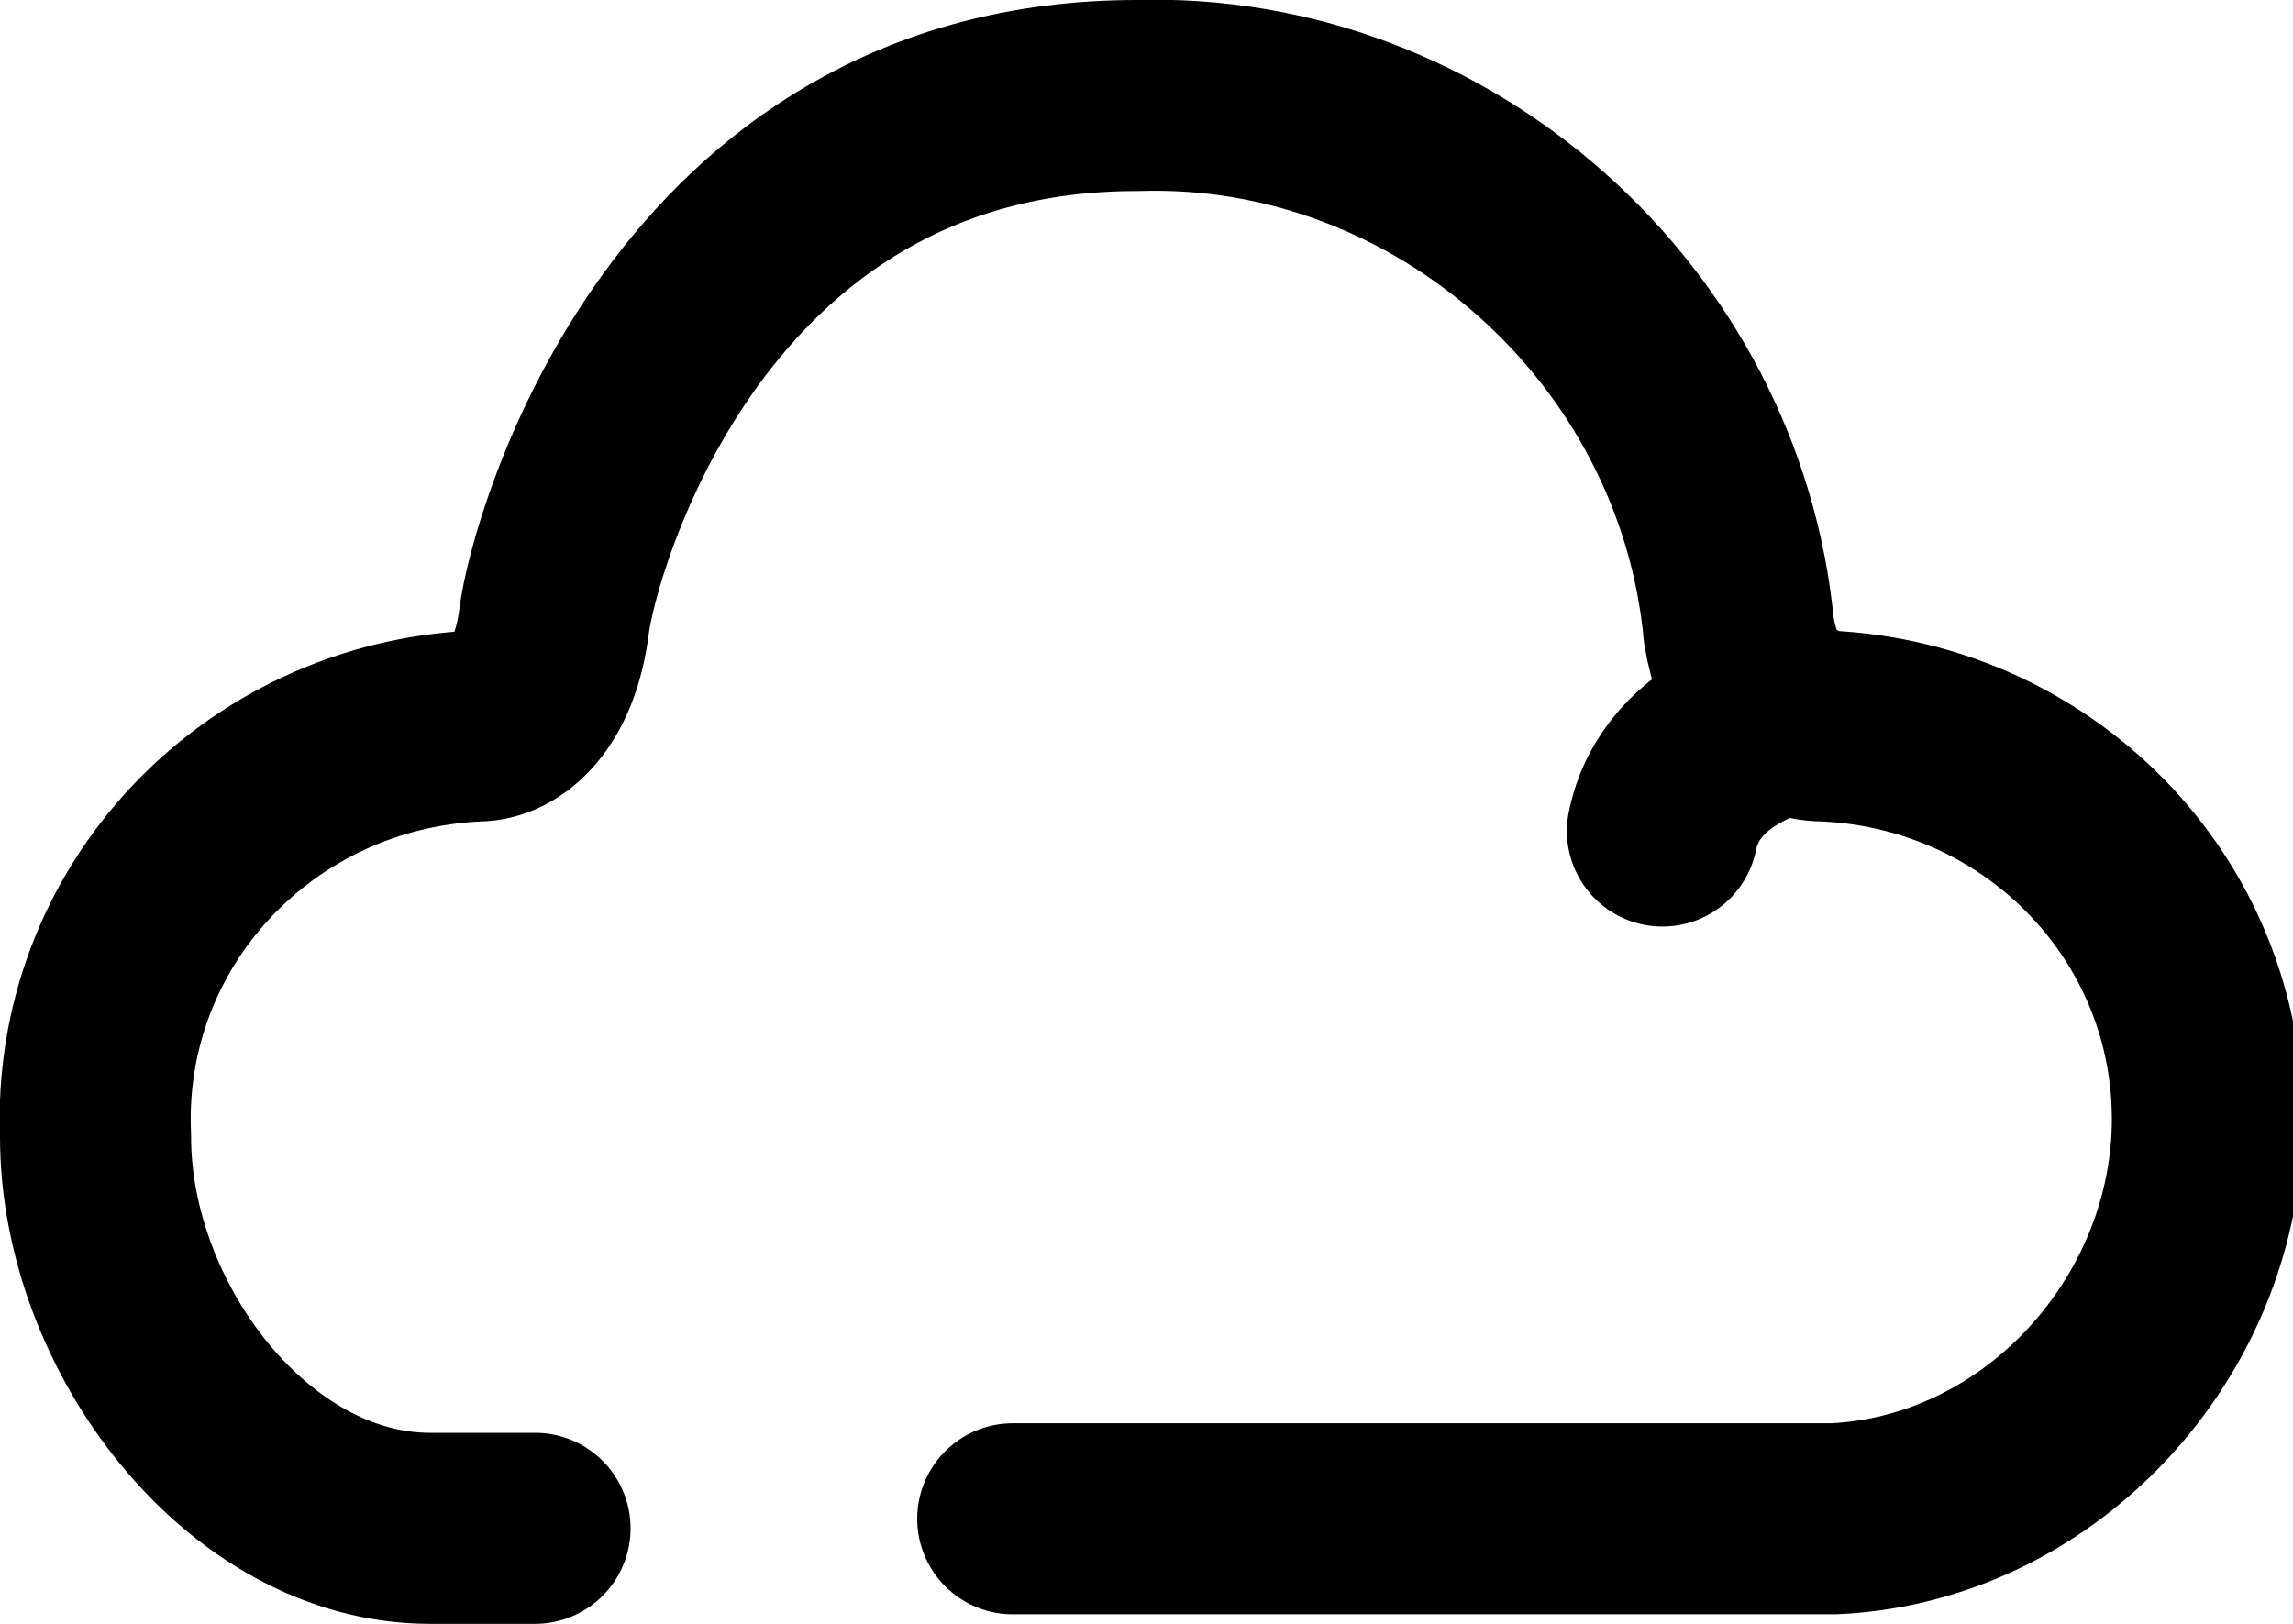
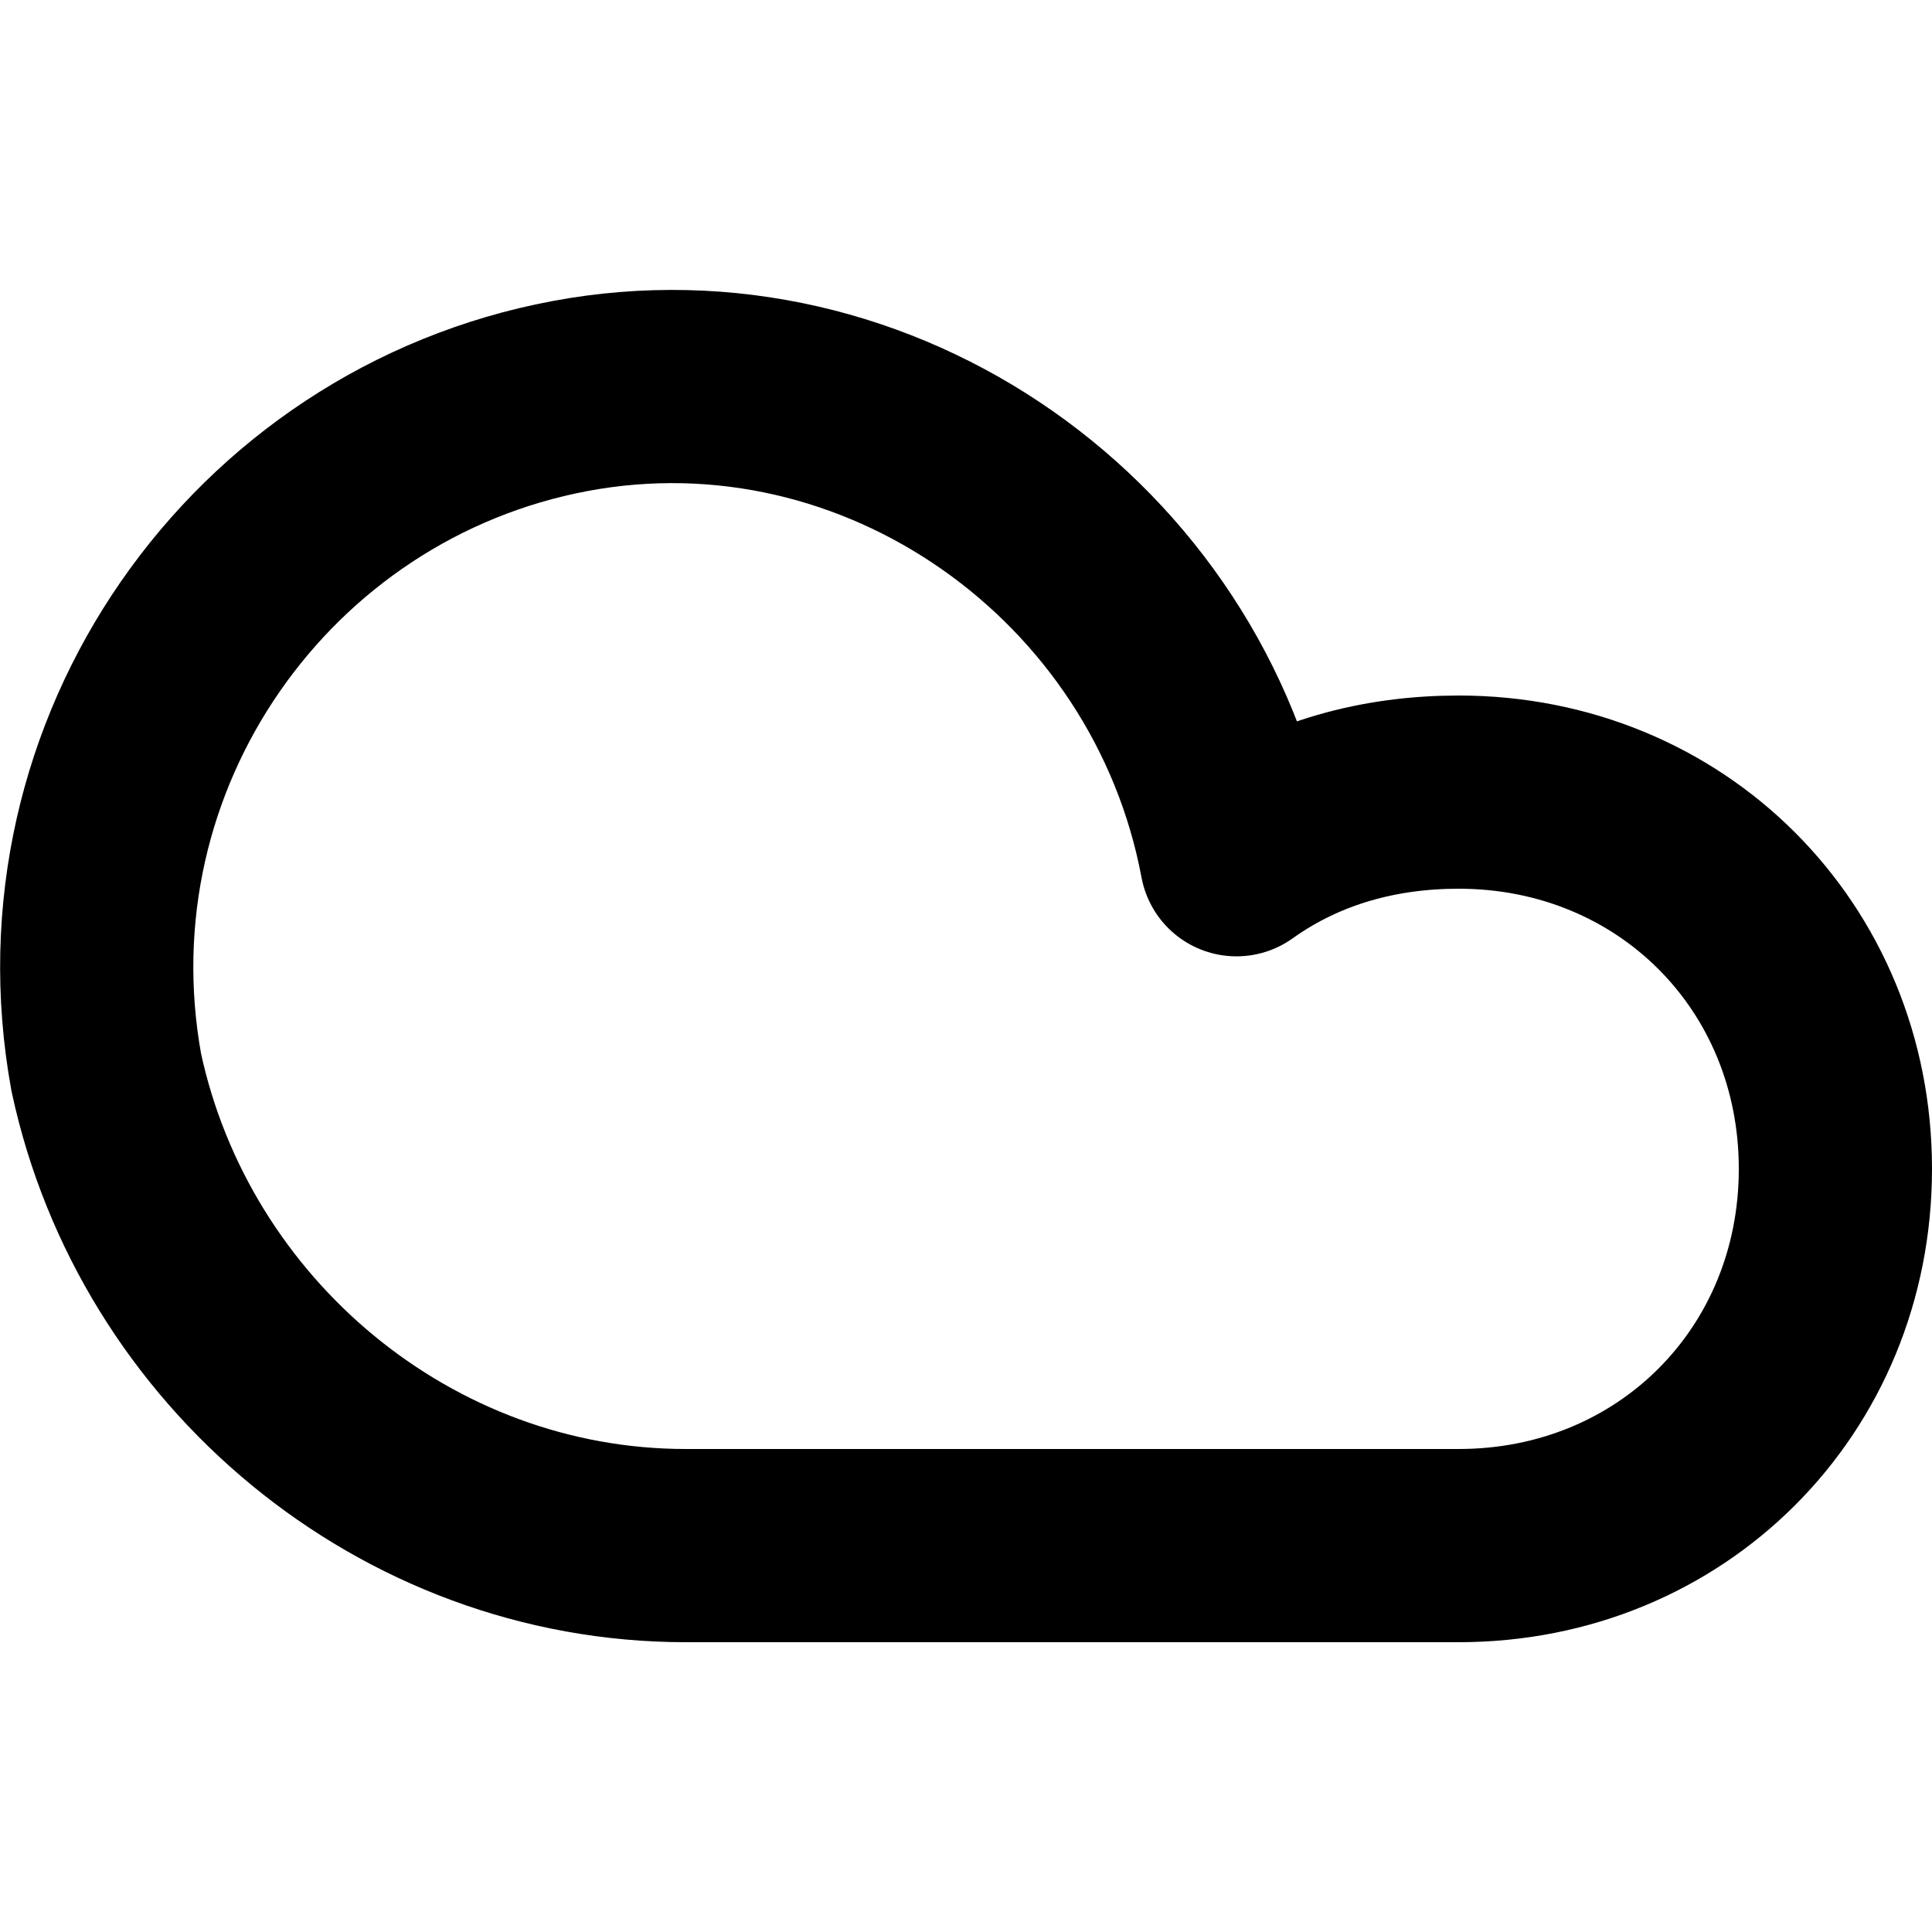
- <svg xmlns="http://www.w3.org/2000/svg" viewBox="0 0 24 17" stroke="currentColor" fill="none" stroke-width="2" stroke-linecap="round">
-   <path d="M5.6 16H4.5C2.6 16 1 13.9 1 11.9.9 9.6 2.7 7.7 5 7.6c.3 0 .7-.3.8-1.1S7.2 1 11.9 1c3.2-.1 6 2.4 6.3 5.6.1.6.4 1 .9 1 2.3.1 4.1 2 4 4.3-.1 2.1-1.8 3.9-3.9 4h-8.6m8.2-8.4s-1.2.2-1.4 1.2" />
+ <svg xmlns="http://www.w3.org/2000/svg" version="1.1" id="cloud" x="0px" y="0px" viewBox="0 0 20 20" enable-background="new 0 0 20 20" xml:space="preserve">
+   <g>
+     <path fill="none" stroke="currentColor" stroke-width="2" stroke-linecap="round" stroke-linejoin="round" d="M15.1,16   c2.2,0,3.9-1.7,3.9-3.9s-1.7-3.9-3.9-3.9c-0.8,0-1.6,0.2-2.3,0.7c-0.6-3.2-3.7-5.4-6.9-4.8s-5.4,3.7-4.8,7c0.6,2.8,3.1,4.9,6,4.9   H15.1z" />
+   </g>
</svg>
